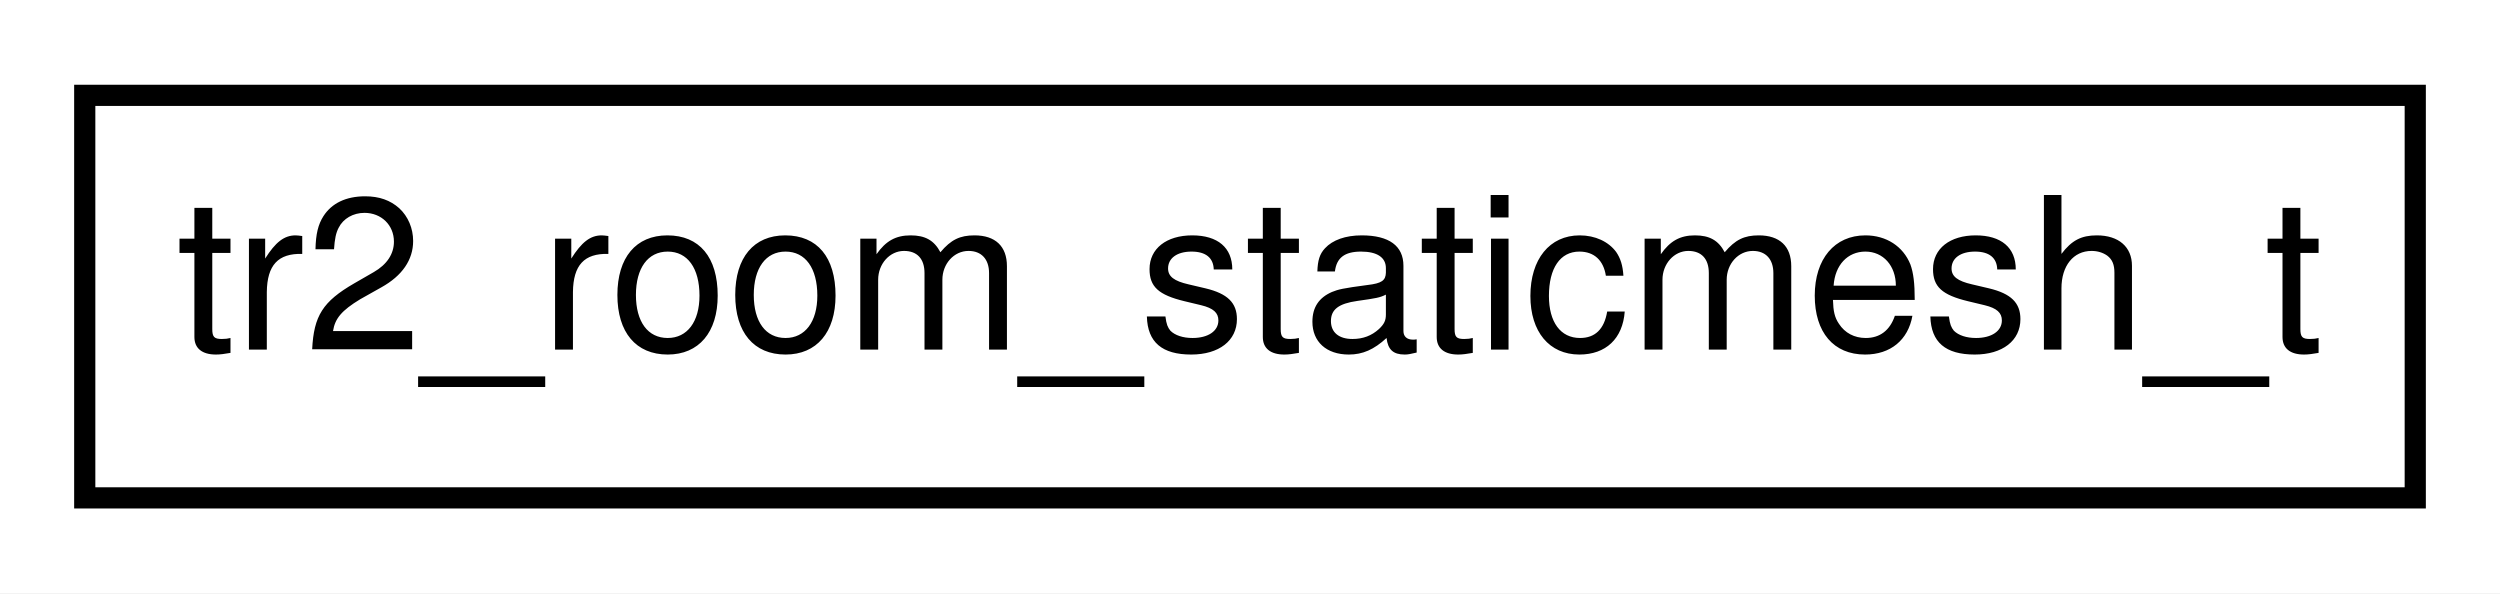
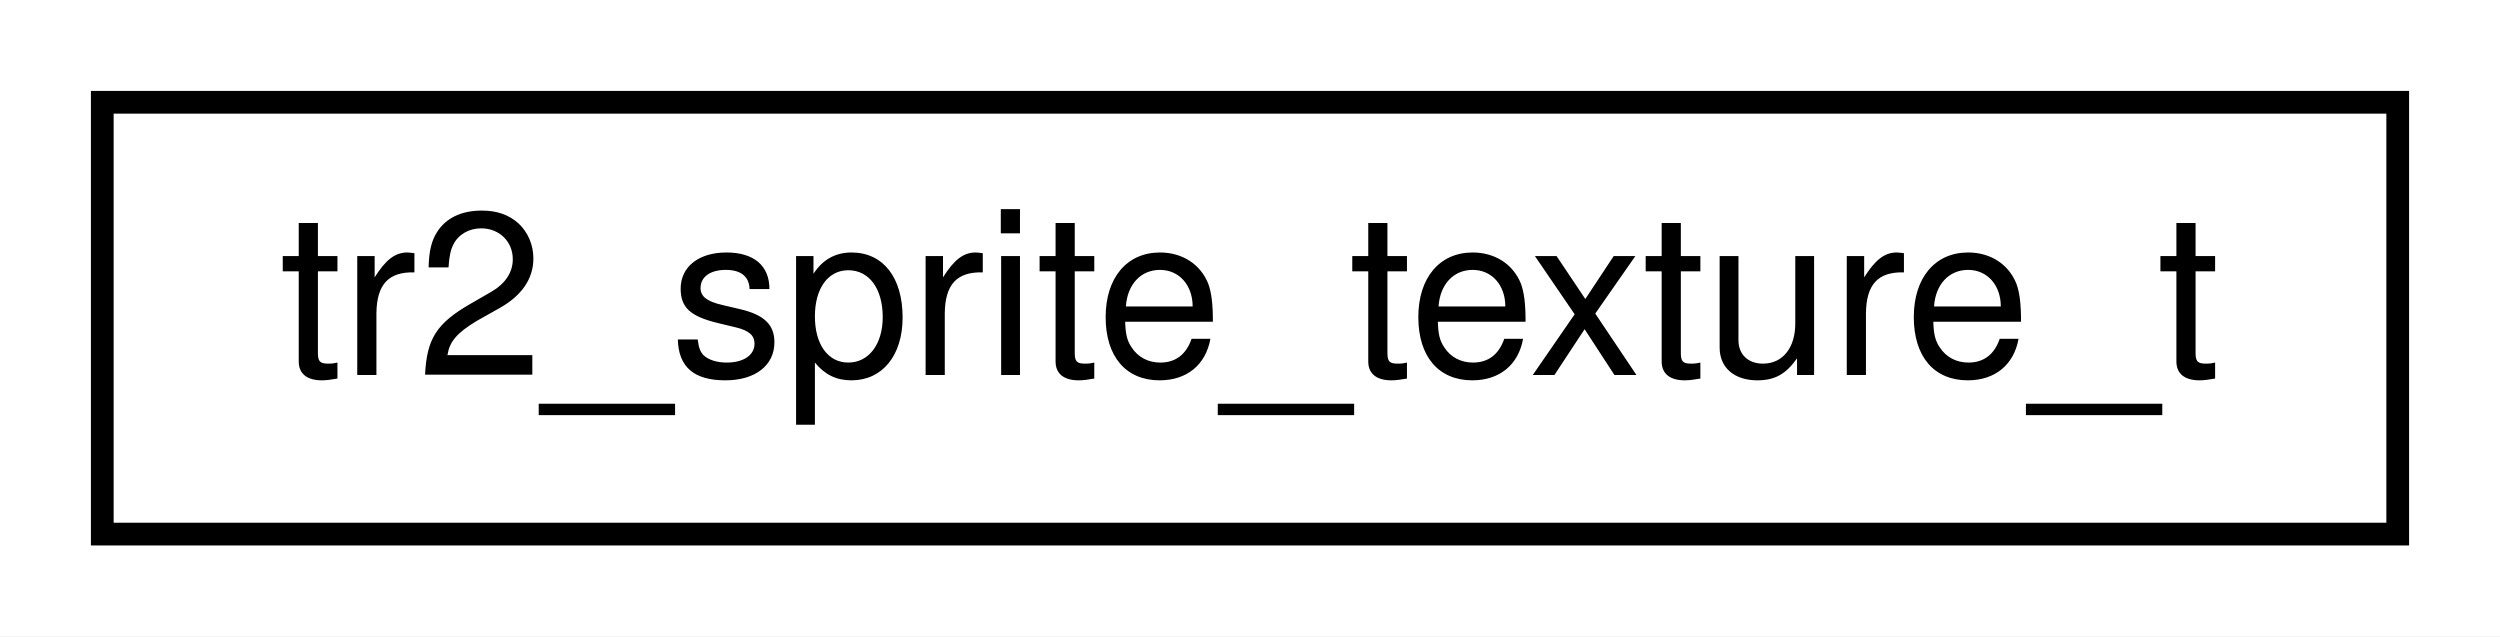
- <svg xmlns="http://www.w3.org/2000/svg" xmlns:xlink="http://www.w3.org/1999/xlink" width="118pt" height="28pt" viewBox="0.00 0.00 118.00 28.00">
+ <svg xmlns="http://www.w3.org/2000/svg" xmlns:xlink="http://www.w3.org/1999/xlink" width="110pt" height="28pt" viewBox="0.00 0.00 110.00 28.00">
  <g id="graph0" class="graph" transform="scale(1 1) rotate(0) translate(4 24)">
-     <polygon fill="white" stroke="none" points="-4,4 -4,-24 114,-24 114,4 -4,4" />
+     <polygon fill="white" stroke="none" points="-4,4 -4,-24 106,-24 106,4 -4,4" />
    <g id="node1" class="node">
      <g id="a_node1">
-         <a xlink:href="_tomb_raider_8h.html#structtr2__room__staticmesh__t" target="_top" xlink:title="Room static mesh data. ">
-           <polygon fill="white" stroke="black" points="0,-0.5 0,-19.5 110,-19.5 110,-0.5 0,-0.5" />
-           <text text-anchor="middle" x="55" y="-7.5" font-family="Helvetica,sans-Serif" font-size="10.00">tr2_room_staticmesh_t</text>
+         <a xlink:href="_tomb_raider_data_8h.html#structtr2__sprite__texture__t" target="_top" xlink:title="Sprite texture structure. ">
+           <polygon fill="white" stroke="black" points="0.5,-0.5 0.5,-19.5 101.5,-19.5 101.5,-0.5 0.5,-0.5" />
+           <text text-anchor="middle" x="51" y="-7.5" font-family="Helvetica,sans-Serif" font-size="10.00">tr2_sprite_texture_t</text>
        </a>
      </g>
    </g>
  </g>
</svg>
